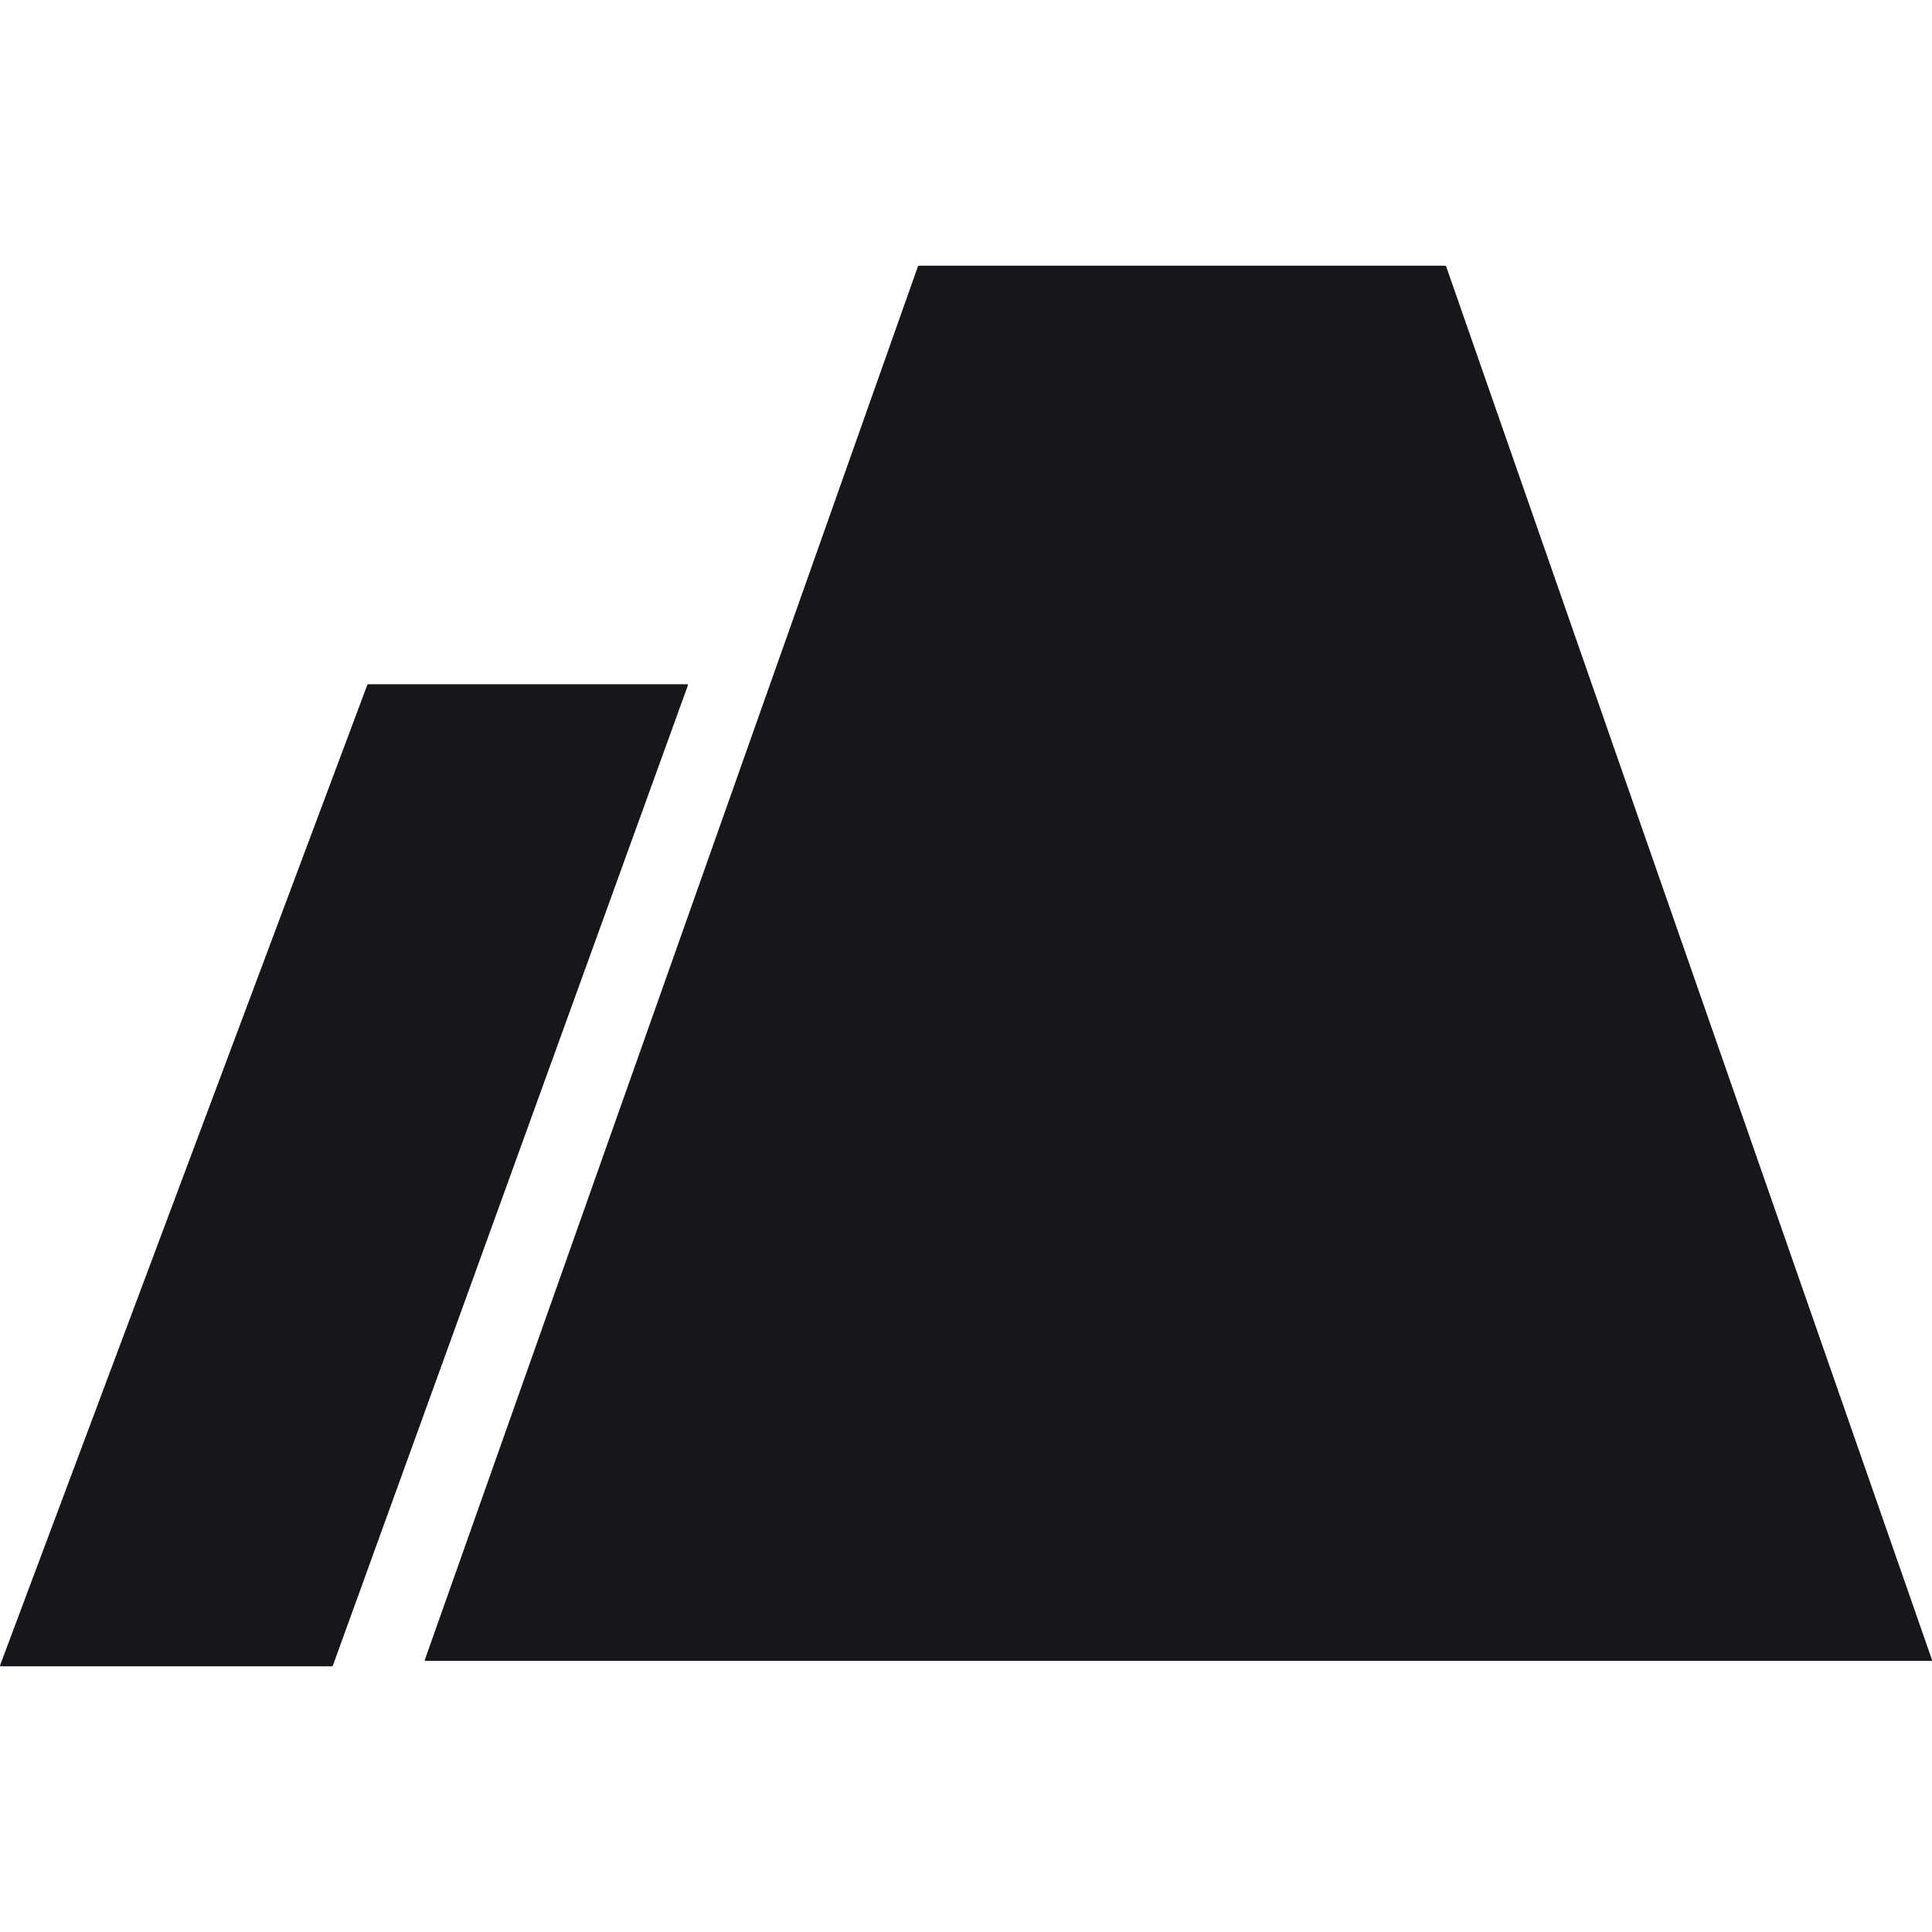
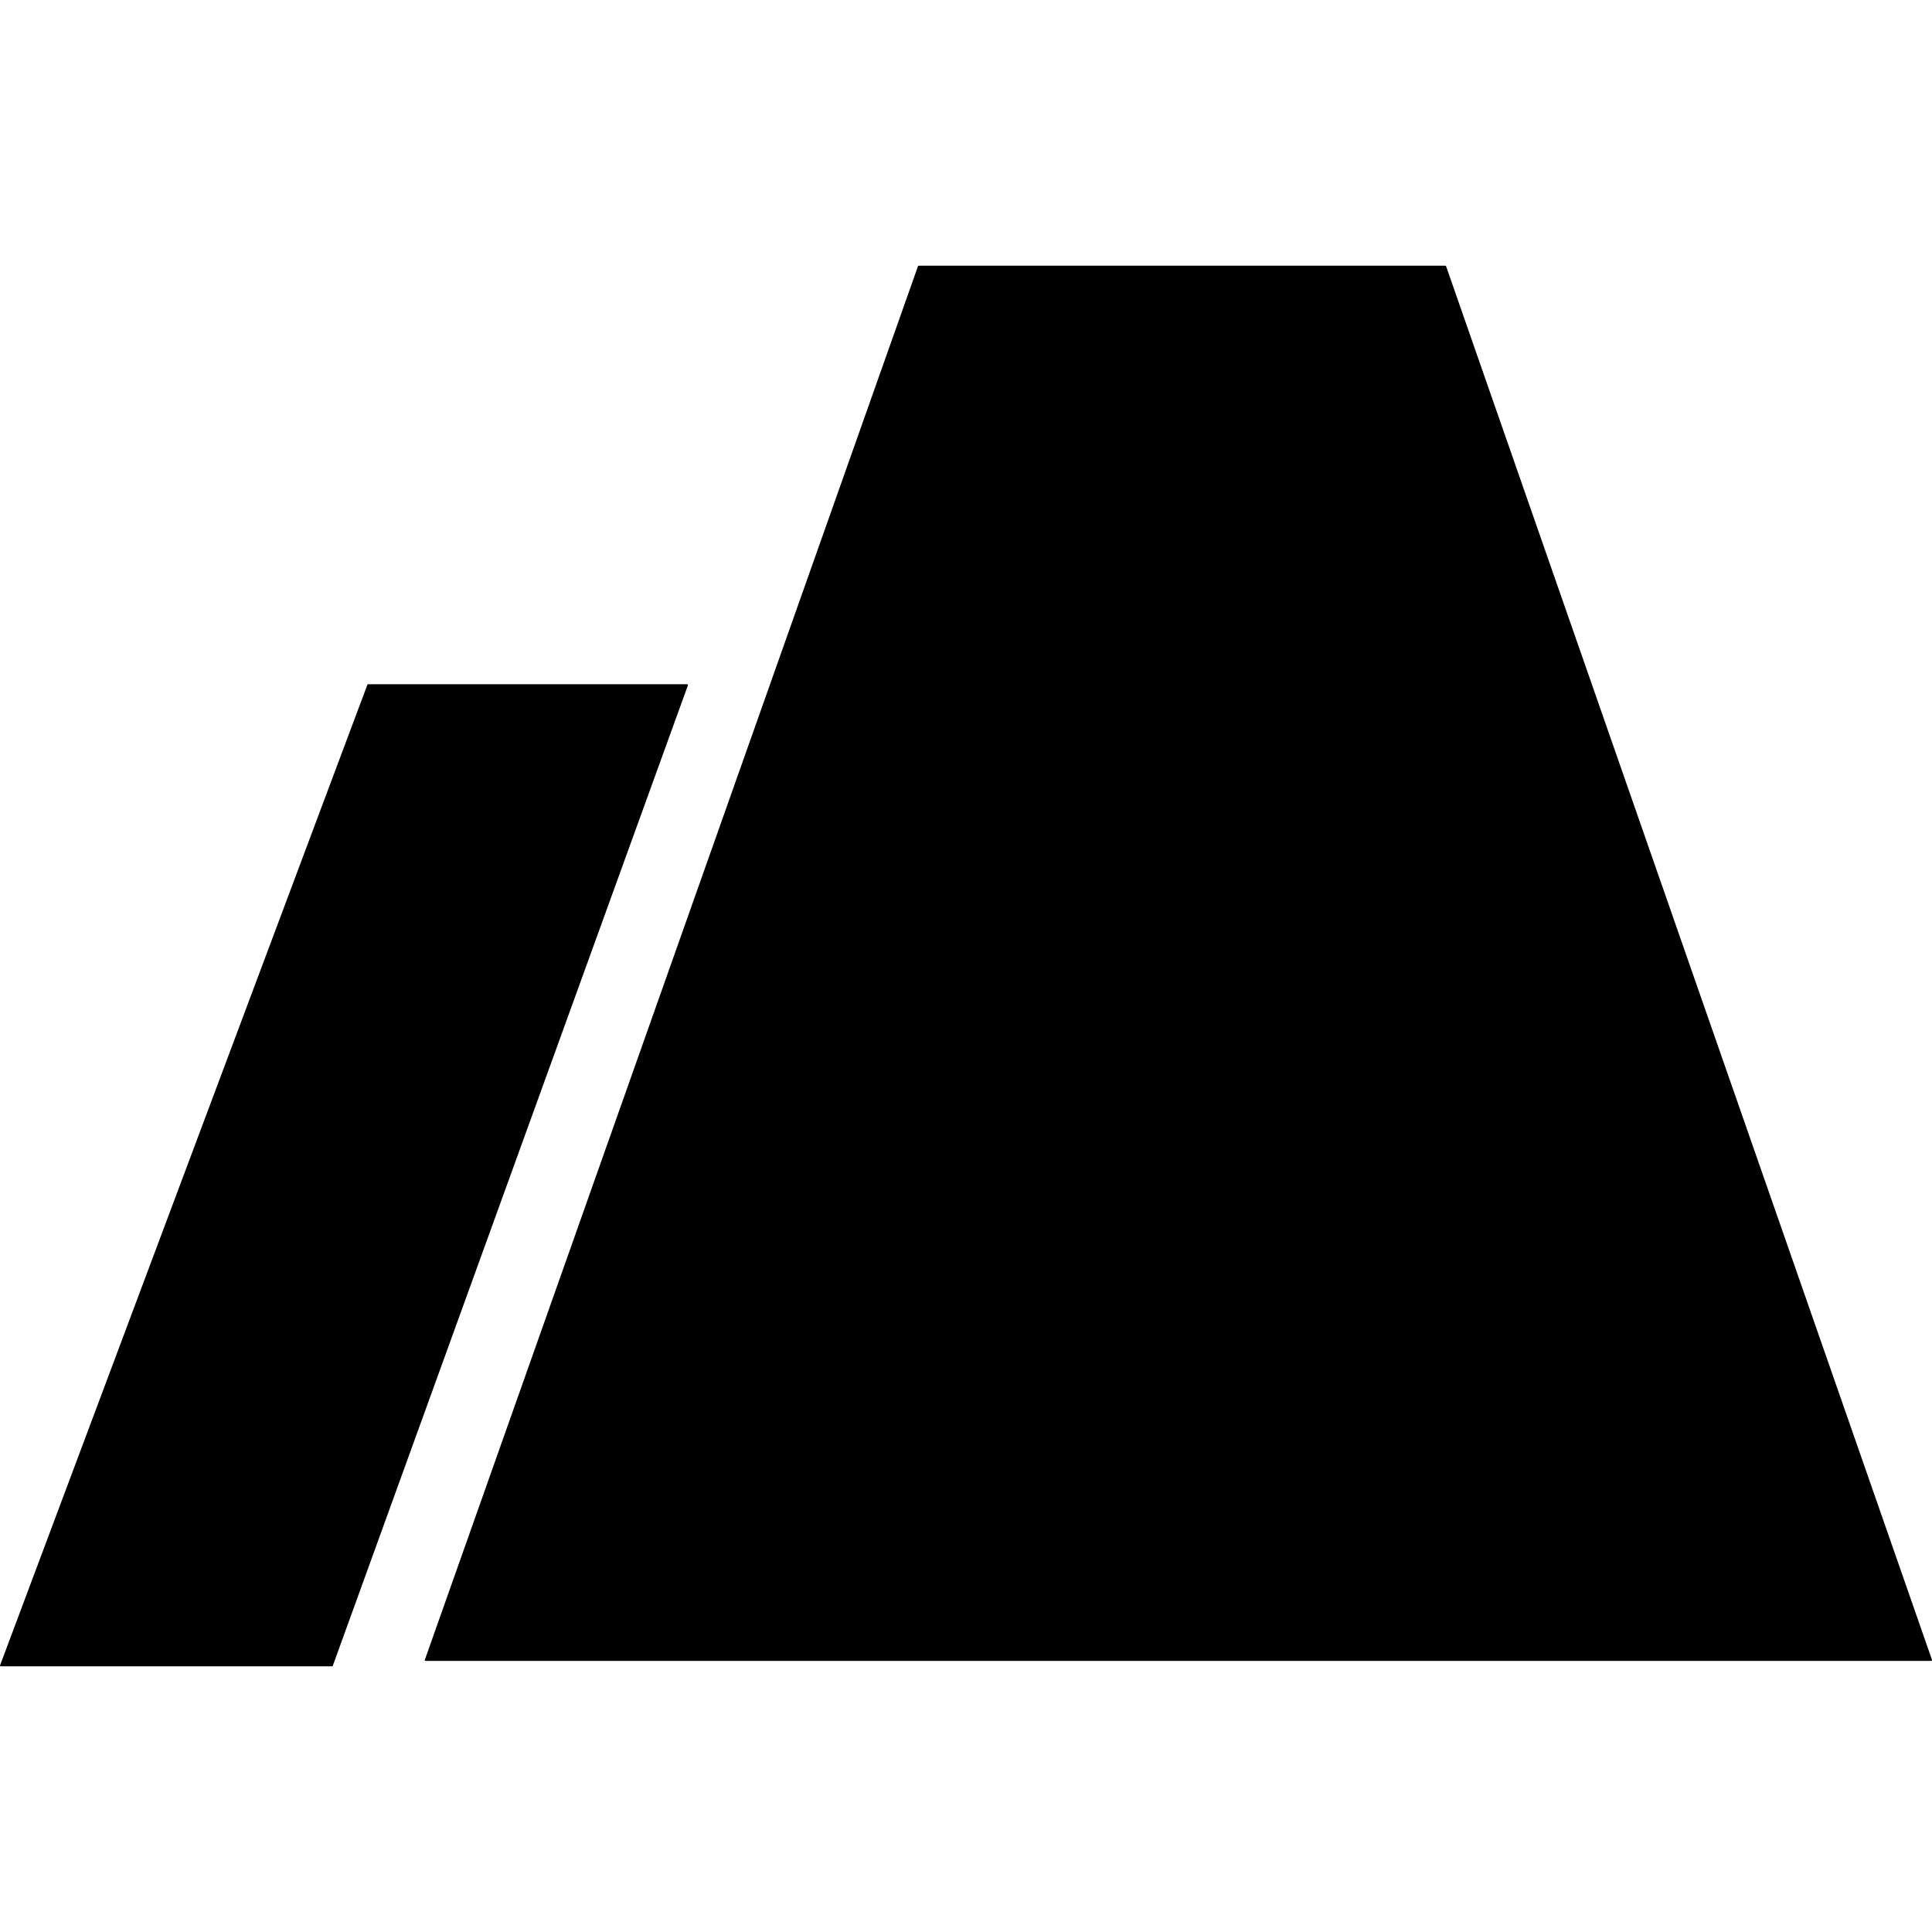
<svg xmlns="http://www.w3.org/2000/svg" width="25" height="25" viewBox="0 0 25 25" fill="none">
-   <path fill-rule="evenodd" clip-rule="evenodd" d="M5.506 21.492C5.499 21.492 5.495 21.485 5.497 21.479L11.879 3.444C11.881 3.44 11.884 3.438 11.889 3.438H18.702C18.706 3.438 18.71 3.44 18.712 3.444L25 21.479C25.002 21.485 24.997 21.492 24.99 21.492H5.698H5.506ZM0.01 21.562C0.003 21.562 -0.002 21.556 0.001 21.549L4.754 8.86C4.755 8.856 4.759 8.854 4.763 8.854H8.893C8.899 8.854 8.904 8.861 8.902 8.867L4.306 21.556C4.304 21.56 4.301 21.562 4.297 21.562H0.01Z" fill="#17171B" />
+   <path fill-rule="evenodd" clip-rule="evenodd" d="M5.506 21.492C5.499 21.492 5.495 21.485 5.497 21.479L11.879 3.444C11.881 3.44 11.884 3.438 11.889 3.438H18.702C18.706 3.438 18.71 3.44 18.712 3.444L25 21.479C25.002 21.485 24.997 21.492 24.99 21.492H5.698H5.506ZM0.01 21.562C0.003 21.562 -0.002 21.556 0.001 21.549L4.754 8.86C4.755 8.856 4.759 8.854 4.763 8.854H8.893C8.899 8.854 8.904 8.861 8.902 8.867L4.306 21.556C4.304 21.56 4.301 21.562 4.297 21.562H0.01Z" fill="currentColor" />
</svg>
